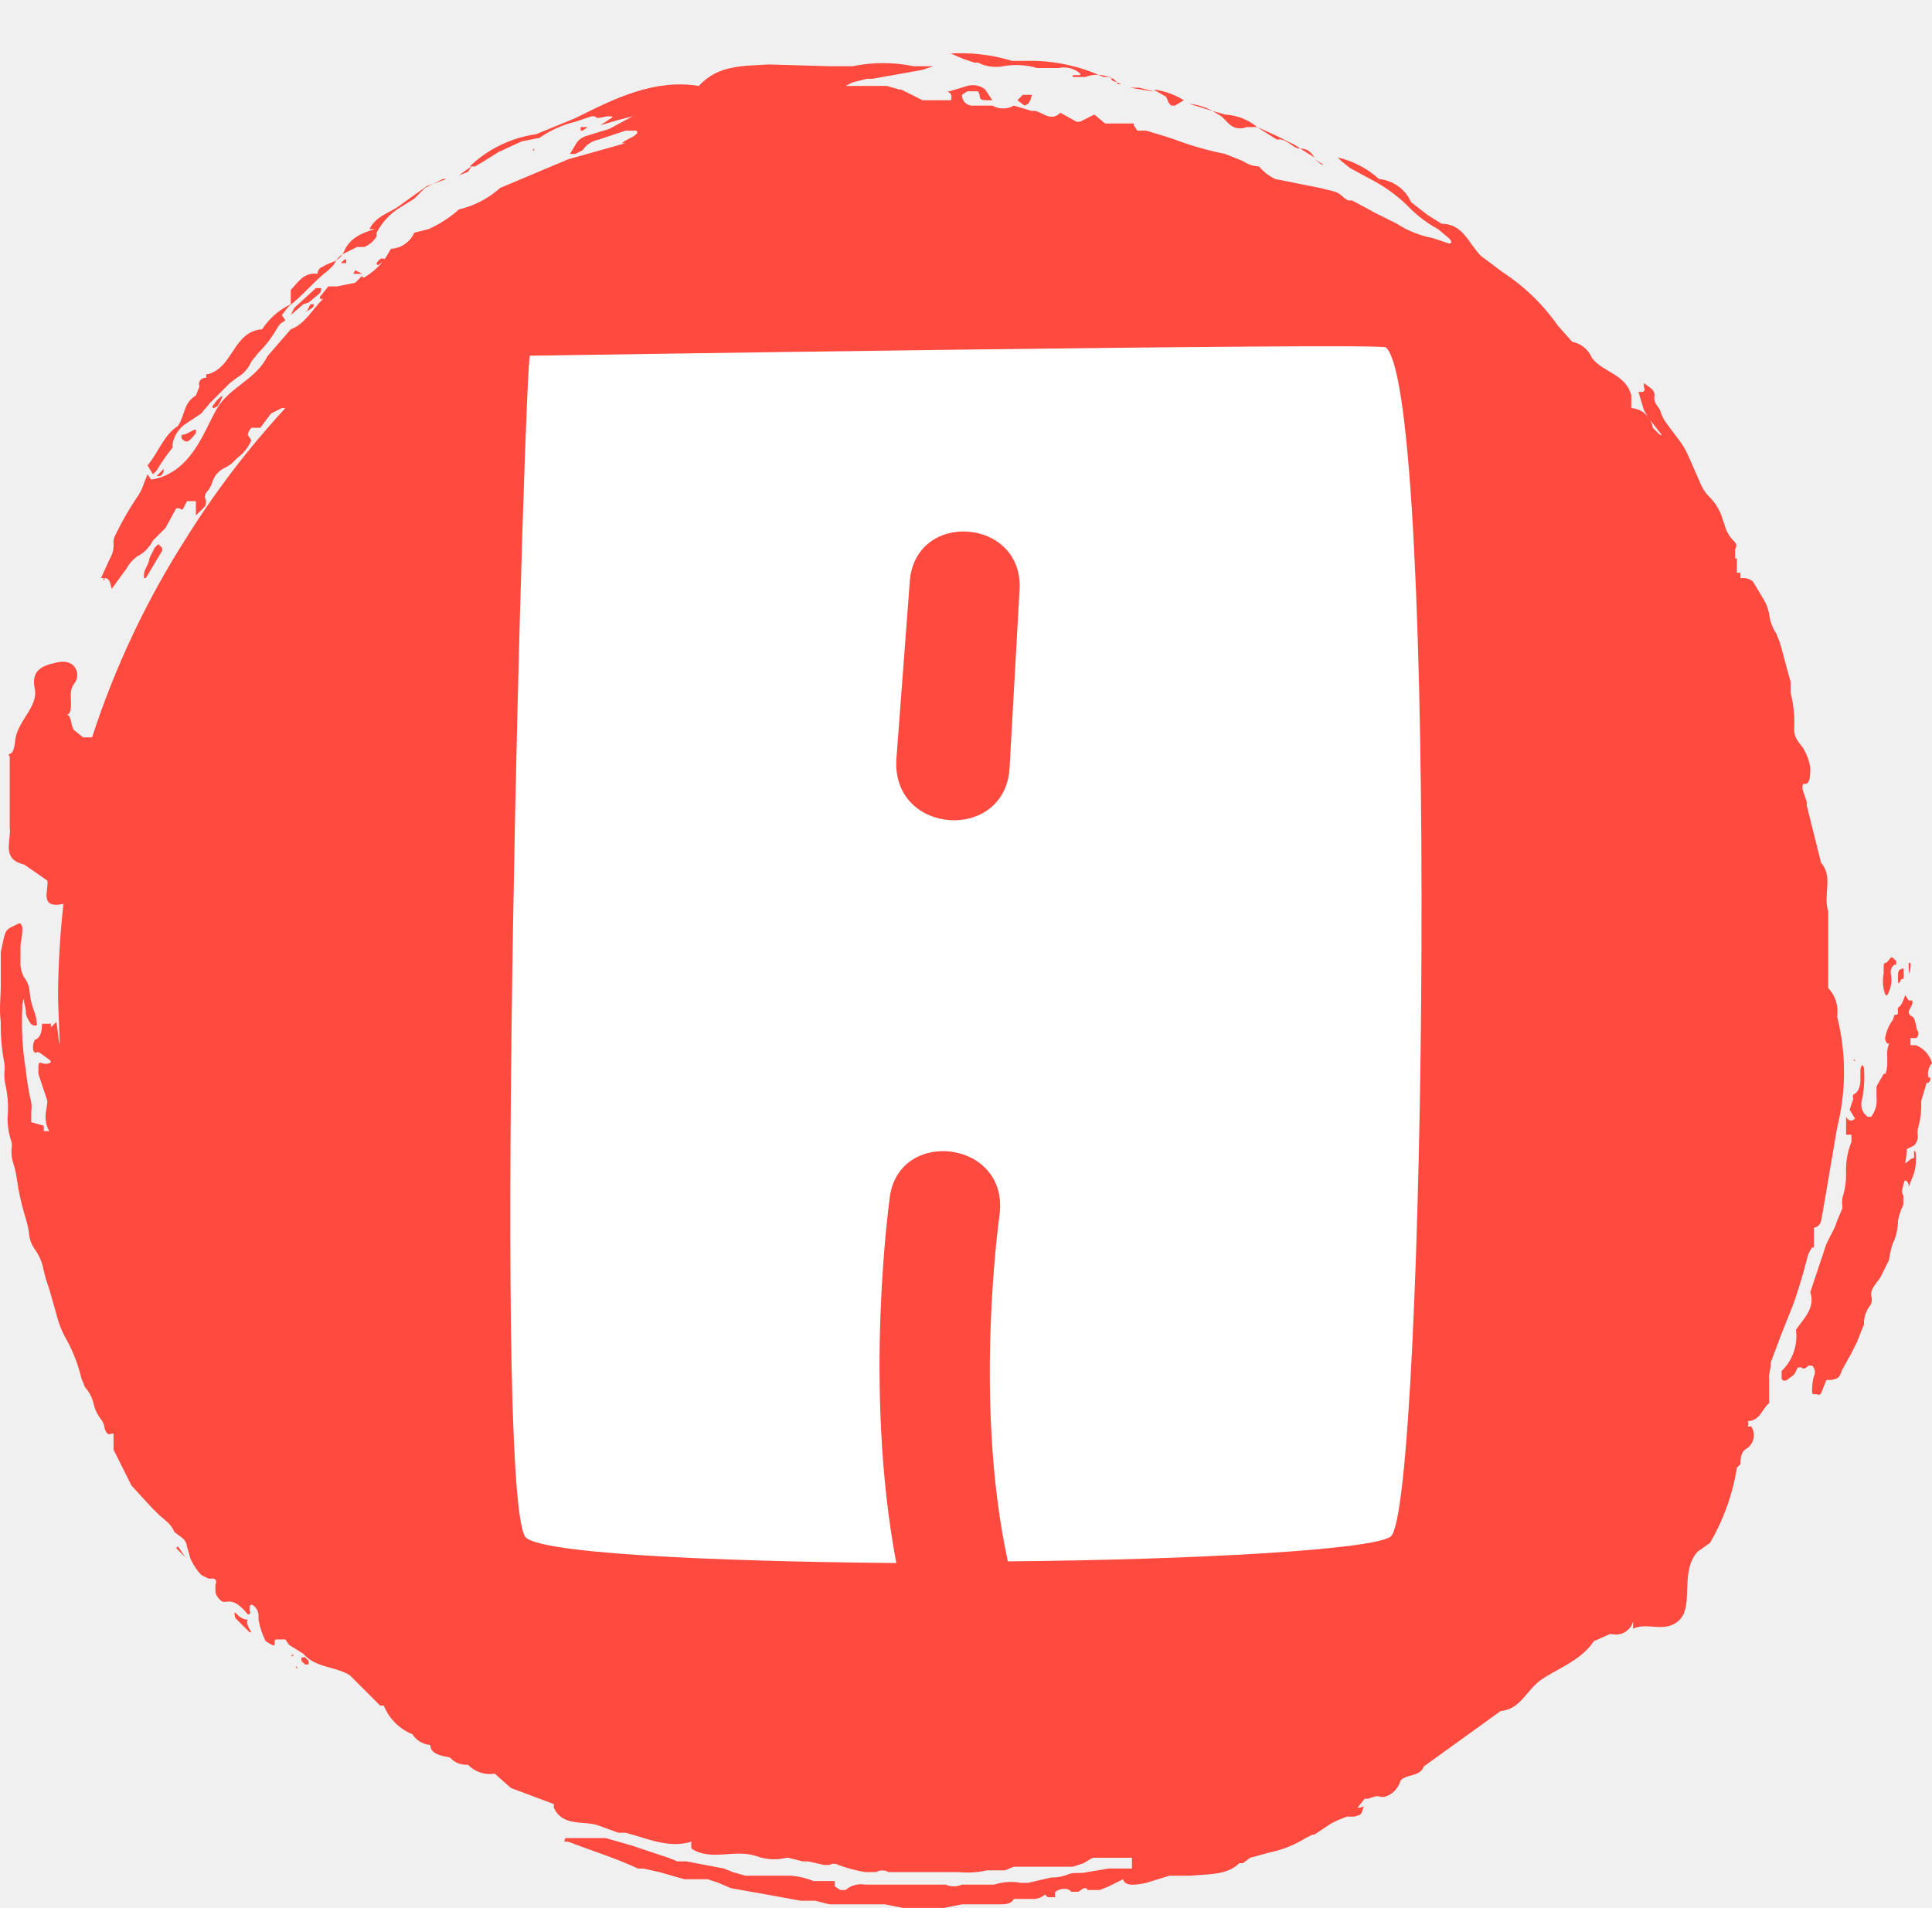
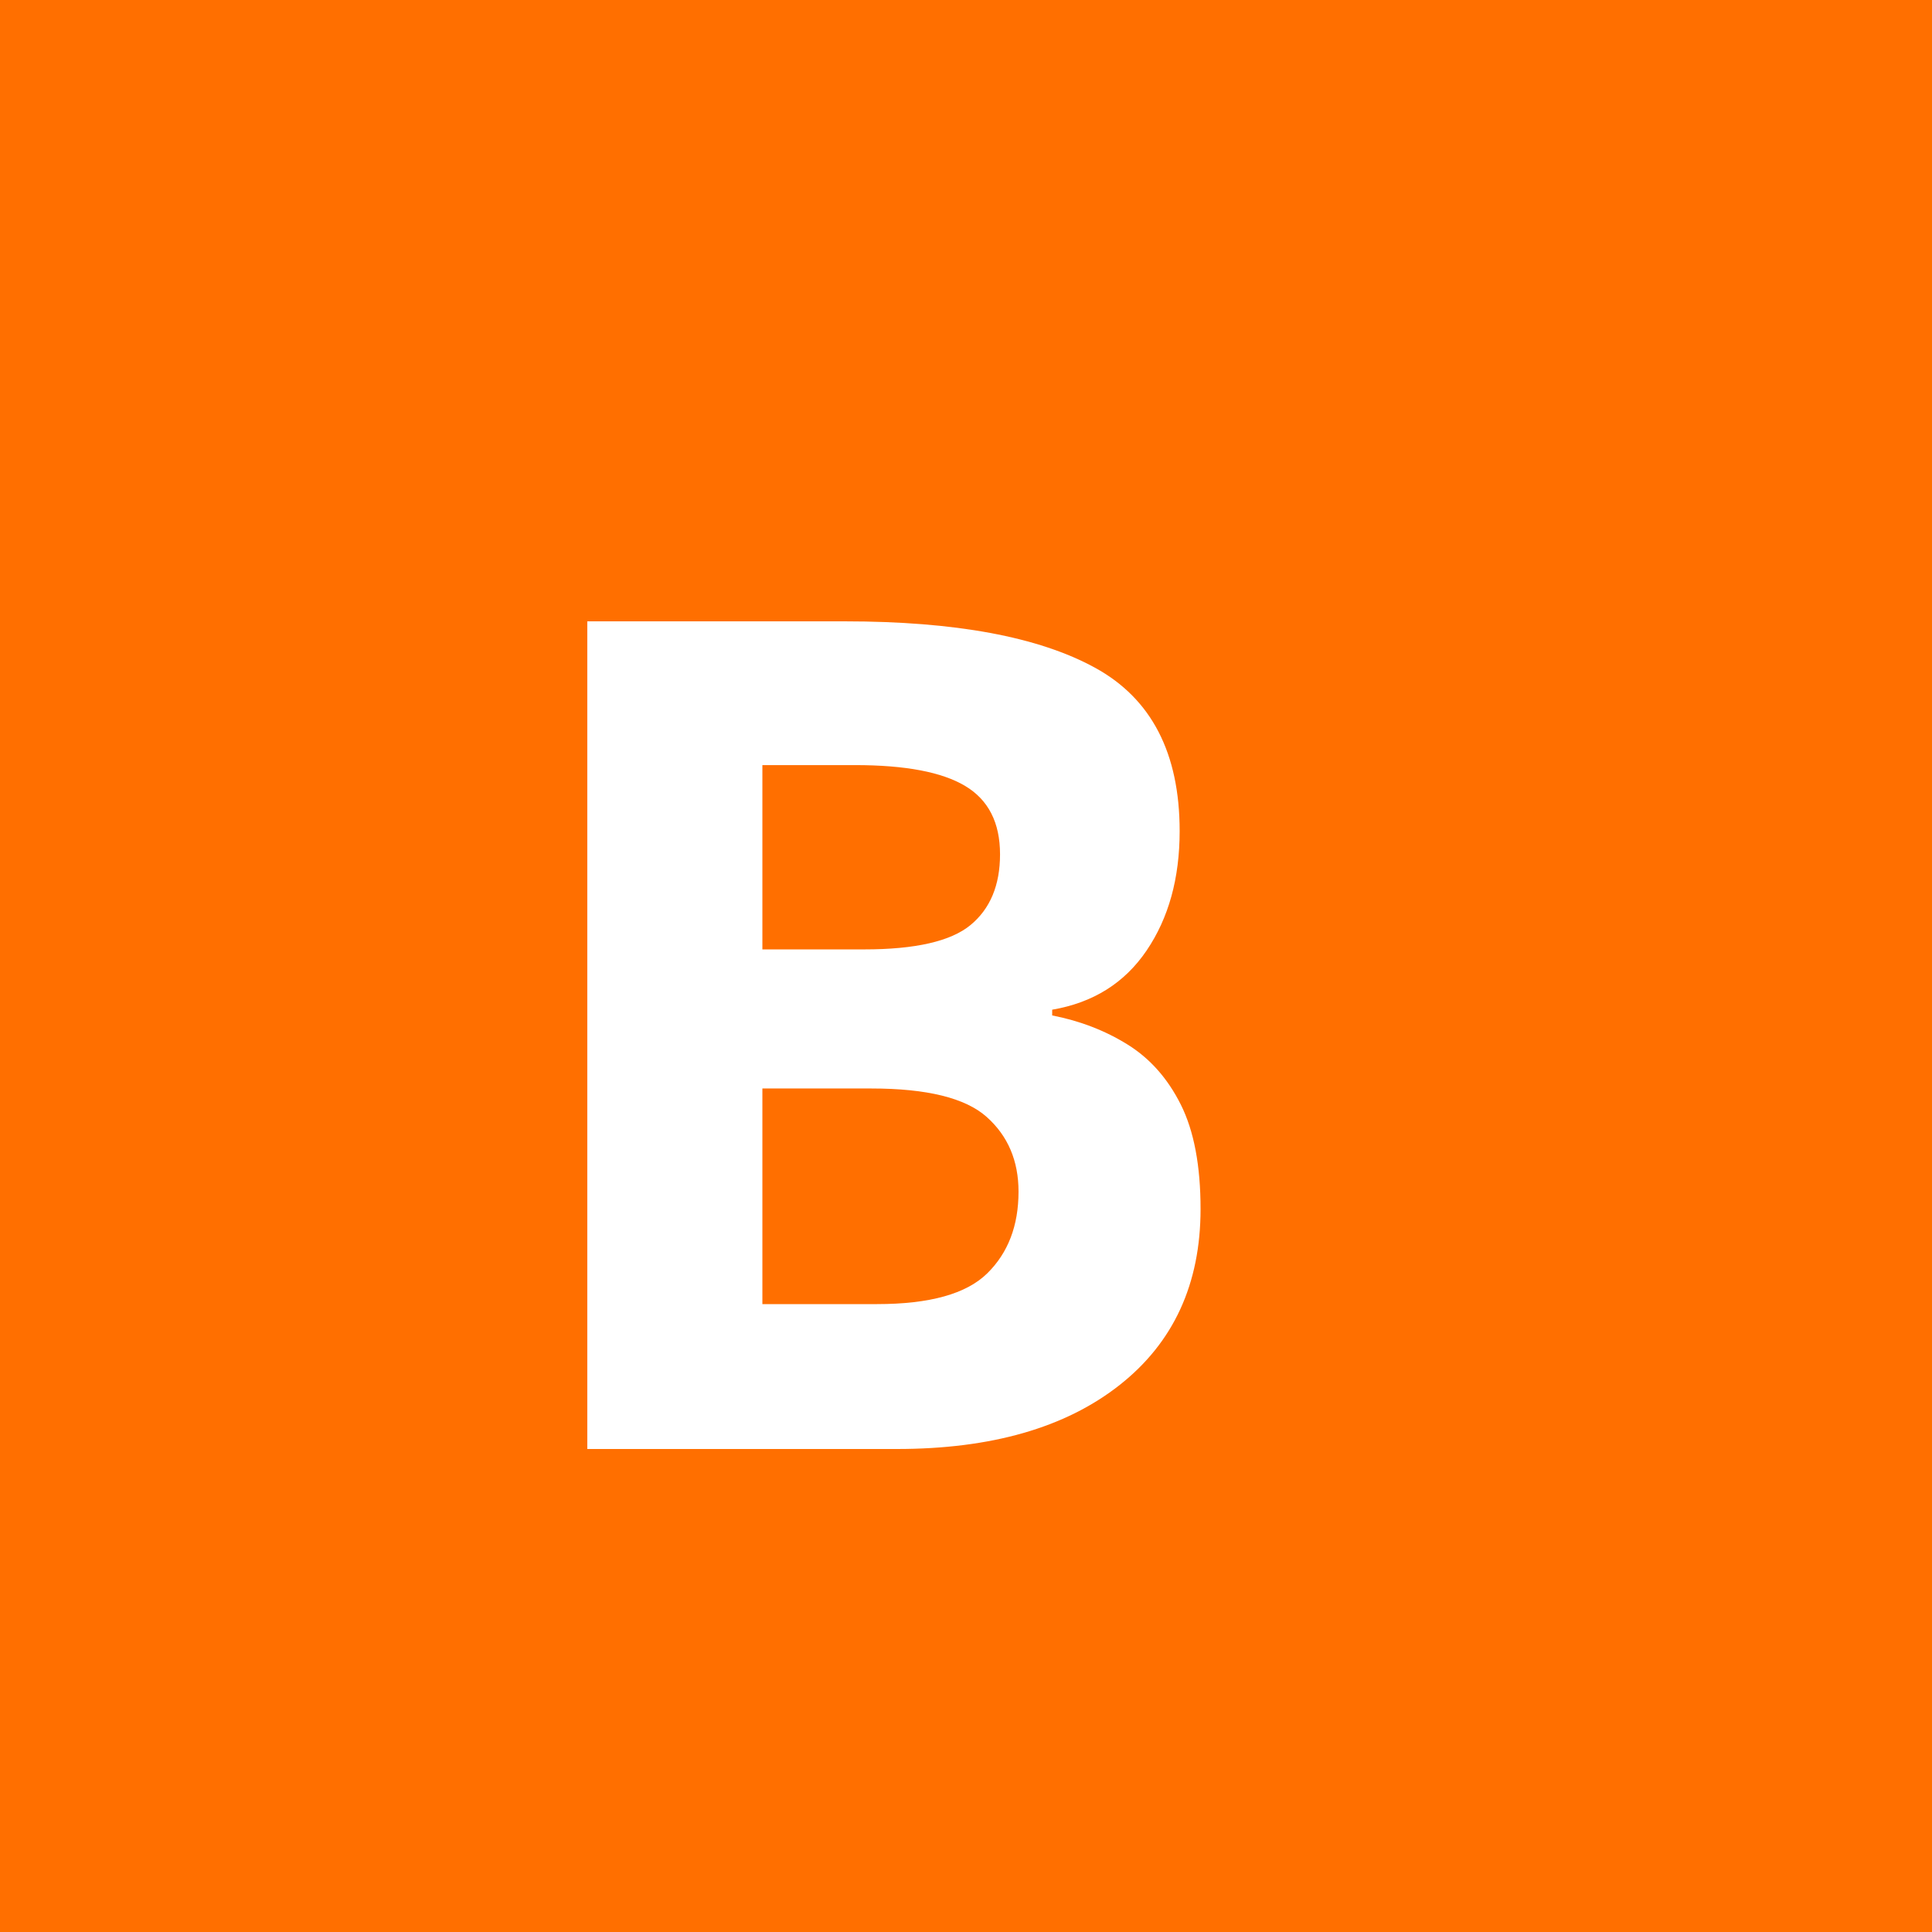
- <svg xmlns="http://www.w3.org/2000/svg" width="308.761" height="304.916" viewBox="0 0 106.008 104.687" class="css-1j8o68f" version="1.1" id="svg23">
-   <defs id="SvgjsDefs2684" />
-   <g id="SvgjsG2685" featurekey="rootContainer" transform="matrix(0.9820593,0,0,0.9820593,-0.05456052,0)" fill="#ff4a3f">
-     <g id="g17">
-       <path d="M19.8 15.3h.5l-.4-.2zm.5.1zm.8-.7c0 .1 0 .1.1.1l.4-.3c-.2-.1-.3-.1-.5.2zm.4-.2zm-4.1 2.3zm-.2.6l.3-.2c.1-.1.1-.2.1-.2h-.2l-.2.4c-.1-.1-.1 0 0 0zm2.2-2.9h-.1l-.2.2h.3zm-2.1 2.4l.6-.5c.1-.1.1-.2.1-.3h-.3l-1.2 1.1-.2.4.7-.6zm-1.1.8z" id="path3" />
-       <path d="M9.7 25v-.2a1.7 1.7 0 0 1 .7-1.1l.9-.6.5-.6.7-.7.4-.4.4-.3a1.9 1.9 0 0 0 .8-.9l.4-.5a5.9 5.9 0 0 0 1-1.3l.2-.3.3-.2-.2-.3.4-.5c.8-.6 1.4-1.4 2.2-2l.3-.3a1.4 1.4 0 0 1 .5-.6l.8-.4h.4a1.4 1.4 0 0 0 .7-.6V13a3.5 3.5 0 0 1 1.3-1.4l.8-.5.2-.2.4-.4 1-.5h.2l-1.1.4-1.4 1c-.6.5-1.4.6-1.8 1.4h.3c-.7.2-1.4.5-1.7 1.2s-.8.6-1.2.9a.4.4 0 0 0-.3.4c-.8-.1-1.1.5-1.5.9v.8a3.9 3.9 0 0 0-1.6 1.4c-1.6.1-1.6 2.1-3 2.5h-.1a.2.2 0 0 0 0 .2c-.3 0-.5.2-.4.5l-.2.5c-.7.4-.6 1.1-1 1.7-.8.5-1.1 1.5-1.7 2.2l.3.5.2-.2a11.6 11.6 0 0 1 .9-1.3zM53.9 3.3l.6.2h.2a2.2 2.2 0 0 0 1.4.2 4.1 4.1 0 0 1 1.9.1h1.2a1.4 1.4 0 0 1 1.2.3.1.1 0 0 1 0 .1H60a.1.1 0 0 0 0 .1h.7a1.8 1.8 0 0 1 1.3 0c.2 0 .1.1.2.2l.5.2h-.2c-.2-.4-.5-.4-.8-.4a9.7 9.7 0 0 0-4.3-.9h-.8A9.8 9.8 0 0 0 53 3h.2zm7.3 3.1zM50.3 4.7zm10.9 1.7h.2-.2zM19 14.7zm32.1-10zm17.6 2.2a.9.9 0 0 0 1 .2h.6a3.1 3.1 0 0 0-1.8-.7l-.7-.2.5.3zm-3.4-1.3c0 .1.1.2.2.3h.2l.5-.3a4.2 4.2 0 0 0-1.7-.6l.7.4zm7.4 2.7l.8.5c-.2-.3-.4-.5-.8-.5z" id="path5" />
-       <path d="M99 76.1l.6-1.6.6-1.5c.2-.5.6-1.8.8-2.6a1.7 1.7 0 0 1 .3-.7h.1v-1.1c.5-.1.4-.6.5-.9l.8-4.7a12.7 12.7 0 0 0 0-6.2 1.9 1.9 0 0 0-.5-1.6v-4.3c-.3-.9.3-1.9-.4-2.7L101 45a.4.4 0 0 0 0-.2l-.2-.6a.5.5 0 0 1 0-.4h.1c.3 0 .3-.5.3-.9a3 3 0 0 0-.4-1.1l-.3-.4a1.1 1.1 0 0 1-.2-.7 6.7 6.7 0 0 0-.2-2v-.6c-.2-.7-.4-1.5-.6-2.2l-.2-.5a2.5 2.5 0 0 1-.4-1.1 2.5 2.5 0 0 0-.3-.8l-.6-1a.8.8 0 0 0-.6-.2h-.1V32h-.2v-.8H97V31a.4.4 0 0 0 0-.1v-.2c.1-.2.1-.3-.1-.5a1.8 1.8 0 0 1-.4-.6l-.2-.6a2.9 2.9 0 0 0-.7-1.2 2.2 2.2 0 0 1-.5-.7l-.7-1.6a4.3 4.3 0 0 0-.6-1l-.6-.8a2.4 2.4 0 0 1-.4-.8l-.2-.3a.6.6 0 0 1-.1-.5.5.5 0 0 0-.2-.4l-.4-.3v.2c.1.2 0 .3-.1.3h-.2l.3 1 .3.5.7.9h-.1l-.2-.2-.2-.2a1.3 1.3 0 0 0-1.2-1.1v-.7c-.3-1.2-1.6-1.3-2.2-2.1a1.5 1.5 0 0 0-1.1-.9l-.8-.9a11.3 11.3 0 0 0-3.1-3l-.8-.6-.4-.3c-.7-.7-1-1.8-2.2-1.8l-.8-.5-.9-.7a2.2 2.2 0 0 0-1.8-1.3 5.1 5.1 0 0 0-2.3-1.2l.2.2.5.4 1.3.7a8.5 8.5 0 0 1 2.1 1.6 6.8 6.8 0 0 0 1.5 1.1l.6.5c.1.1.2.2.1.3H81l-.9-.3a5.6 5.6 0 0 1-2-.8l-1.2-.6-1.3-.7h-.2c-.3-.1-.4-.4-.8-.5l-.8-.2-2.5-.5a2.6 2.6 0 0 1-.9-.7 1.7 1.7 0 0 1-.9-.3l-1-.4a18.1 18.1 0 0 1-2.8-.8l-.6-.2-1-.3h-.5l-.2-.3v-.1h-1.6l-.6-.5-.4.2-.4.2h-.2l-.9-.5c-.6.6-1.1-.2-1.6-.1l-1-.3a1.2 1.2 0 0 1-1.2 0h-1.2a.6.6 0 0 1-.5-.6l.3-.2h.6a.7.7 0 0 1 .1.3c0 .2.2.2.5.2h.2l-.4-.6a1.1 1.1 0 0 0-1-.2l-1 .3H53c.3.2.2.3.2.5h-1.6l-.4-.2-.8-.4h-.1l-.7-.2h-2.3l.4-.2.8-.2h.3l1.7-.3 1.1-.2.6-.2h-1.1a8.4 8.4 0 0 0-3.4 0h-1.3L43 3.6c-1.4.1-2.8 0-3.9 1.2-2.5-.4-4.7.7-6.9 1.8l-2.2.9a6.7 6.7 0 0 0-3.7 1.8h.3l.5-.3.8-.5 1.3-.6 1-.2a6 6 0 0 1 2-.9l.9-.3h.2c.1.2.5 0 .7 0h.2c.1 0 .1.1 0 .1l-.6.4 1-.3.8-.2-1.3.7-1.3.4a1 1 0 0 0-.6.5l-.3.5h.3l.4-.2a1.4 1.4 0 0 1 .9-.6l1.5-.5h.5a.1.1 0 0 1 .1.2c-.2.2-.6.3-.8.5h.2l-3.2.9-3.8 1.6a5.2 5.2 0 0 1-2.3 1.2 6.6 6.6 0 0 1-1.7 1.1l-.8.2a1.5 1.5 0 0 1-1.3.9l-.3.5a3.7 3.7 0 0 1-1.2 1.1h-.1v-.1l-.2.2-.2.2-1 .2h-.5l-.4.5c-.1.1-.1.2 0 .2h.1c-.6.6-1 1.4-1.8 1.7L15 19.9c-.6 1.2-1.8 1.6-2.6 2.6s-1.4 3.9-3.9 4.3l-.2-.3-.2.5a2.7 2.7 0 0 1-.4.8 16.9 16.9 0 0 0-1.2 2.1.8.8 0 0 0-.1.5 1.4 1.4 0 0 1-.2.8l-.5 1.1h.2c.3 0 .3.3.4.6l.8-1.1a2.2 2.2 0 0 1 .6-.7 2 2 0 0 0 .9-.9l.3-.3.4-.4.6-1.1h.2c.1.1.1.1.2 0l.2-.4h.5v.8l.5-.5a.5.5 0 0 0 0-.5.4.4 0 0 1 .1-.3 1.5 1.5 0 0 0 .3-.5 1.3 1.3 0 0 1 .8-.9l.3-.2.3-.3a2.4 2.4 0 0 0 .8-1l-.2-.3c0-.1.1-.3.2-.4h.5l.6-.8.6-.3h.2a48.8 48.8 0 0 0-5.5 7.2h-.1.1a48.4 48.4 0 0 0-5.3 11.2h-.5l-.5-.4c-.2-.2-.1-.7-.4-.9h.1c.3-.5-.1-1.2.3-1.7s.1-1.4-.9-1.2-1.5.5-1.3 1.5-1 1.8-1.1 2.9-.5.5-.3.9v3.9c.1.8-.5 1.8.8 2.1l1.3.9c.1.5-.5 1.6.9 1.3a49.2 49.2 0 0 0-.3 5c0 1.1.1 2.2.1 3.3v-.4c-.1-.4-.1-.8-.2-1.3l-.3.3v-.2h-.5c0 .5-.1.8-.4.9a.9.9 0 0 0-.1.5c0 .1.1.3.2.2s.4.2.7.4-.2.3-.4.2-.2.1-.2.3v.3l.5 1.5c0 .3-.1.6-.1.9a1.7 1.7 0 0 0 .2.8h-.3v-.3l-.7-.2v-.6a1.5 1.5 0 0 0 0-.5 14.6 14.6 0 0 1-.3-1.8 16.6 16.6 0 0 1-.2-3.5.9.9 0 0 1 .1-.5v.2a2.9 2.9 0 0 1 .1.5.8.8 0 0 0 .1.4c.1.2.2.4.4.4s.1-.1.1-.2a2.1 2.1 0 0 0-.1-.5 4.2 4.2 0 0 1-.3-1.3 1.5 1.5 0 0 0-.3-.7 1.6 1.6 0 0 1-.2-.9v-.8c0-.3.1-.6.1-.9a.5.5 0 0 0-.1-.4h-.1c-.8.4-.7.2-1 1.6V55c0 .7-.1 1.4 0 2.1a10.8 10.8 0 0 0 .2 2.3 1.8 1.8 0 0 1 0 .5 3.1 3.1 0 0 0 .1.9 5.9 5.9 0 0 1 .1 1.3 3.9 3.9 0 0 0 .2 1.7 1.2 1.2 0 0 1 0 .4 2.1 2.1 0 0 0 .1.8 4.9 4.9 0 0 1 .2.9 14 14 0 0 0 .5 2.2 5 5 0 0 1 .2 1 1.7 1.7 0 0 0 .3.7 2.9 2.9 0 0 1 .5 1.2 8.5 8.5 0 0 0 .3 1l.4 1.4a5.4 5.4 0 0 0 .6 1.5 8.5 8.5 0 0 1 .8 2.1l.2.5a2.1 2.1 0 0 1 .5 1 2.1 2.1 0 0 0 .4.8 1 1 0 0 1 .2.5c.1.3.2.4.4.3h.1v.9l.5 1 .5 1 1.1 1.2.4.4c.3.3.7.5.9 1l.4.3a.7.7 0 0 1 .3.5l.2.7a3.3 3.3 0 0 0 .6.9l.4.2h.3a.2.2 0 0 1 .1.3 2.5 2.5 0 0 0 0 .5.9.9 0 0 0 .4.5h.2c.4-.1.8.2 1.2.7h.1c0-.1.1-.1 0-.2v-.2c0-.1.1-.2.2-.1a.7.7 0 0 1 .3.6v.2a4.3 4.3 0 0 0 .4 1.2c.5.3.5.3.5.1s0-.2.2-.2h.4l.2.3.8.5c.7.8 1.8.7 2.6 1.2l1.7 1.7h.2a2.9 2.9 0 0 0 1.6 1.6 1.3 1.3 0 0 0 1 .6c0 .5.6.6 1.1.7a1.2 1.2 0 0 0 .8.4h.2a1.7 1.7 0 0 0 1.5.5l.9.8 2.4.9v.2c.5 1.1 1.7.7 2.5 1l1.1.4h.4c1.2.3 2.4.9 3.7.5a.7.7 0 0 0 0 .4c1.1.7 2.4 0 3.6.4a2.9 2.9 0 0 0 1.7.1h.1l.8.2h.3l.9.2h.3a.5.5 0 0 1 .5 0 7.9 7.9 0 0 0 1.5.4h.6a.7.7 0 0 1 .7 0h3.9a5 5 0 0 0 1.6-.1h1l.5-.2H60l.6-.2.5-.3h2.2v.6H62l-1.2.2c-.4.1-.7 0-1 .1a2.4 2.4 0 0 1-1 .2l-1.3.3h-.4a3.1 3.1 0 0 0-1.5.1h-1.8a1.1 1.1 0 0 1-.9 0h-4.5a1.3 1.3 0 0 0-1.1.3H47l-.3-.2v-.3h-1.2a4.1 4.1 0 0 0-1.3-.3h-2.5l-.7-.2-.5-.2-2.1-.4h-.5l-.5-.2-2.1-.7-1.4-.4h-2.2c-.1 0-.1.1-.1.2h.2c1.3.5 2.6.9 3.9 1.5h.3l.9.2 1.4.4h1.3l.6.2.7.3 1.7.3 1.1.2 1.1.2h.8l.8.2h3.1l1 .2h2.3l1-.2H56c.4 0 .6-.1.7-.3h1a1 1 0 0 0 .8-.3c-.1.1 0 .1.1.2h.4v-.2c0-.1 0-.1.2-.2s.6-.1.7.1h.4l.3-.2c.2 0 .2 0 .2.1h.7l.5-.2.8-.4c.1.3.4.4 1.3.2l1.3-.4h1.2c.9-.1 2 0 2.7-.7h.2l.4-.3 1.1-.3a6.1 6.1 0 0 0 2-.8l.4-.2h.1l.9-.6.4-.2.5-.2h.4c.4-.1.4-.1.5-.4s0-.1-.2-.1h-.1l.4-.5h.2c.3-.1.5-.2.7-.1h.2a1.3 1.3 0 0 0 .9-.9c.3-.4 1.1-.2 1.3-.8l4.3-3.1c1.1-.1 1.4-1.1 2.2-1.7s2.3-1.1 3-2.2l.9-.4h.1a1 1 0 0 0 1.2-.7v.4c.8-.4 1.8.3 2.6-.5s0-2.7 1-3.8l.7-.5a12.1 12.1 0 0 0 1.5-4.2l.2-.2c0-.3 0-.7.4-.9a.9.9 0 0 0 .2-1.2h-.2a.3.3 0 0 0 0-.3c.7 0 .8-.7 1.2-1V77a.5.5 0 0 1 0-.2 3.8 3.8 0 0 0 .1-.7zM5.9 32.2z" id="path7" />
-       <path d="M26.4 9.3l-.3.2-.4.3.5-.2zm6.1-2h.1l.3-.2h-.4zm-2.6 1l-.1.1h.1v-.1zm-1.5 1.4zm1.3-.2zm-6.3 3.1zM9.2 26.2l-.4.4H9a.4.4 0 0 0 .2-.4zm3-3.5a2.1 2.1 0 0 0 .3-.6 1.5 1.5 0 0 0-.5.5c-.1.1-.1.2 0 .2zM11 24.2V24c-.2 0-.5.3-.8.3v.2c.3.3.4.2.8-.3zm3 66.2zM73.9 9.2h.1l-.5-.3zm-2.5-1.4c.5-.1.8.4 1.2.5h.1l-.3-.2-1-.5-1.1-.5.3.2zM52.8 3.1zm11.7 2h-.1l-1.2-.2h.5zm2 .7l1.3.4a3.3 3.3 0 0 0-1.3-.4zm-9 0a1 1 0 0 0 .2-.5h-.5l-.3.3.4.3zm9 1.6zM49.9 4.2zm2.9.7zM48.5 4zm13.8 2.1a.5.5 0 0 0 0 .1zm44.8 52.3h-.3V58h.3c.1 0 .2-.3.1-.4s-.1-.7-.3-.8a.3.3 0 0 1-.2-.3l.2-.4a.4.4 0 0 0 0-.2h-.2l-.2-.3c-.1.3-.2.6-.4.7a.5.5 0 0 0 0 .2c0 .1 0 .2-.1.2h-.1a1.1 1.1 0 0 1-.1.3 2.3 2.3 0 0 0-.4.9.4.4 0 0 0 .1.4h.1a1.7 1.7 0 0 0-.1.8v.4a1.8 1.8 0 0 1-.1.5h-.1l-.4.7v.6a1.5 1.5 0 0 1-.3 1.1h-.2l-.2-.2a.9.9 0 0 1-.1-.8 6.5 6.5 0 0 0 .1-1.7c0-.1-.1-.2-.1-.2a.5.5 0 0 0-.1.3v.6c0 .2-.1.6-.3.7s-.1.2-.1.3l-.2.6.3.5c-.2.2-.4.1-.5-.1v1h.3v.4a4.2 4.2 0 0 0-.3 1.4 3.3 3.3 0 0 0 0 .4 4 4 0 0 1-.2 1.3 2 2 0 0 0 0 .6l-.3.7a3.2 3.2 0 0 1-.3.7l-.3.6-.9 2.7c.3.9-.4 1.5-.8 2.1a2.7 2.7 0 0 1-.8 2.3v.4c0 .1.1.2.3.1l.4-.3.2-.4h.2c.1.1.2.1.4-.1h.2a.5.5 0 0 1 .1.6 2.9 2.9 0 0 0-.1.8c0 .1 0 .2.1.2h.2c.1.1.2 0 .3-.3l.2-.5h.3c.4-.1.4-.1.6-.6l.5-.9.3-.6.4-1a1.6 1.6 0 0 1 .3-1 .6.6 0 0 0 .1-.6c0-.2 0-.3.2-.6l.3-.4.5-1a4.7 4.7 0 0 1 .2-.9 3 3 0 0 0 .3-1.3 3.8 3.8 0 0 1 .3-.9v-.5c-.1-.2-.1-.2 0-.6s.1-.2.2-.2a.4.4 0 0 1 .1.3l.2-.5a2.3 2.3 0 0 0 .2-.9v-.3c0-.1 0-.3-.1-.3v.4c-.2 0-.3.2-.5.3a6.4 6.4 0 0 0 .1-.8l.4-.2a.7.7 0 0 0 .2-.6 1.4 1.4 0 0 1 0-.3 4.8 4.8 0 0 0 .2-1.4v-.2l.3-1h.1a.3.3 0 0 0 .1-.3h-.1a.9.9 0 0 1 .2-.8 1.5 1.5 0 0 0-.9-1zm-1.2 7.8zm-.2-9.9zm0 0zM9.1 30.8a.3.3 0 0 0 0-.2l-.2-.2-.2.2-.3.6c0 .3-.3.6-.3.9v.2h.1zm96.3 24.8h.1a1.7 1.7 0 0 0 .2-1.2.5.5 0 0 1 .2-.5h.1v-.2l-.2-.2h-.1c-.1.1-.2.3-.3.3s-.1.1-.1.3v.3a2.2 2.2 0 0 0 .1 1.2zM13.2 90.1c-.1 0 0 .2 0 .3l.8.8h.1c-.2-.3-.3-.6-.2-.7a.9.9 0 0 1-.5-.2zm.8.3zm92.3-35.7h.1a2 2 0 0 0 0-.6c-.3.1-.3.1-.3.6s.1.1.2 0z" id="path9" />
-       <path d="M106.7 62a.6.6 0 0 0 .1-.5c0-.1-.1-.2-.1-.1h-.2v.2c0 .4.1.5.2.4zm.1-8.2h-.1v.6a1 1 0 0 0 .1-.6zM17.1 92.6h-.2v.2l.2.2h.2v-.2zm86.6-33.3c0-.1 0-.1-.1-.1zM9.9 86.5l.5.5-.4-.6z" id="path11" />
-       <circle cx="10.5" cy="87.1" transform="rotate(-24.8 10.4 87.159)" id="circle13" />
-       <path d="M9.7 30.1h-.1v.2-.2h.1zm83.2-6.6l-.2-.3h-.1zm-14.7 77.1zM5.9 32.2zm-.1.2a.3.3 0 0 0 .1-.2v.2zm1.9-4.9zM61.5 2.4zm42.8 58.2v.1-.1zM16.4 92.5h-.1c.1.1.2 0 .1-.1zm.2.7h.1l-.1-.1v.1zm73.9-71.3zm15.2 34.4zM14.6 91.7zm92.1-37zm-.8 11.4zM34.6 0z" id="path15" />
-     </g>
-   </g>
-   <g id="SvgjsG2686" featurekey="nameFeature-0" transform="matrix(2.284354,0,0,2.284354,27.98006,-5.60952)" fill="#ffffff">
-     <path d="M9.6 16.48 l-0.32 4.24 c-0.08 1.8 2.6 1.96 2.72 0.2 l0.24 -4.28 c0.12 -1.76 -2.56 -1.96 -2.64 -0.16 z M0.48 11 l0 0 c0.04 0 20.48 -0.32 20.56 -0.2 c1.28 1.12 0.96 27.8 0.12 28.56 c-0.4 0.32 -4.64 0.56 -9.2 0.6 c-0.84 -3.84 -0.2 -8.32 -0.2 -8.32 c0.24 -1.8 -2.44 -2.12 -2.64 -0.4 c0 0.04 -0.64 4.52 0.16 8.76 c-4.56 -0.04 -8.68 -0.24 -8.92 -0.64 c-0.8 -1.44 0 -28.28 0.12 -28.36 z" id="path20" />
-   </g>
+ <svg xmlns="http://www.w3.org/2000/svg" width="400" height="400" viewBox="0 0 400 400" version="1.1" id="svg1">
+   <defs id="defs1" />
+   <rect style="fill:#ff6f00;stroke:none" id="rect1" width="400" height="400" x="0" y="0" />
+   <text xml:space="preserve" style="font-size:240px;fill:#ffffff;font-family:sans-serif;font-weight:bold" x="100" y="300" id="text1">B</text>
</svg>
